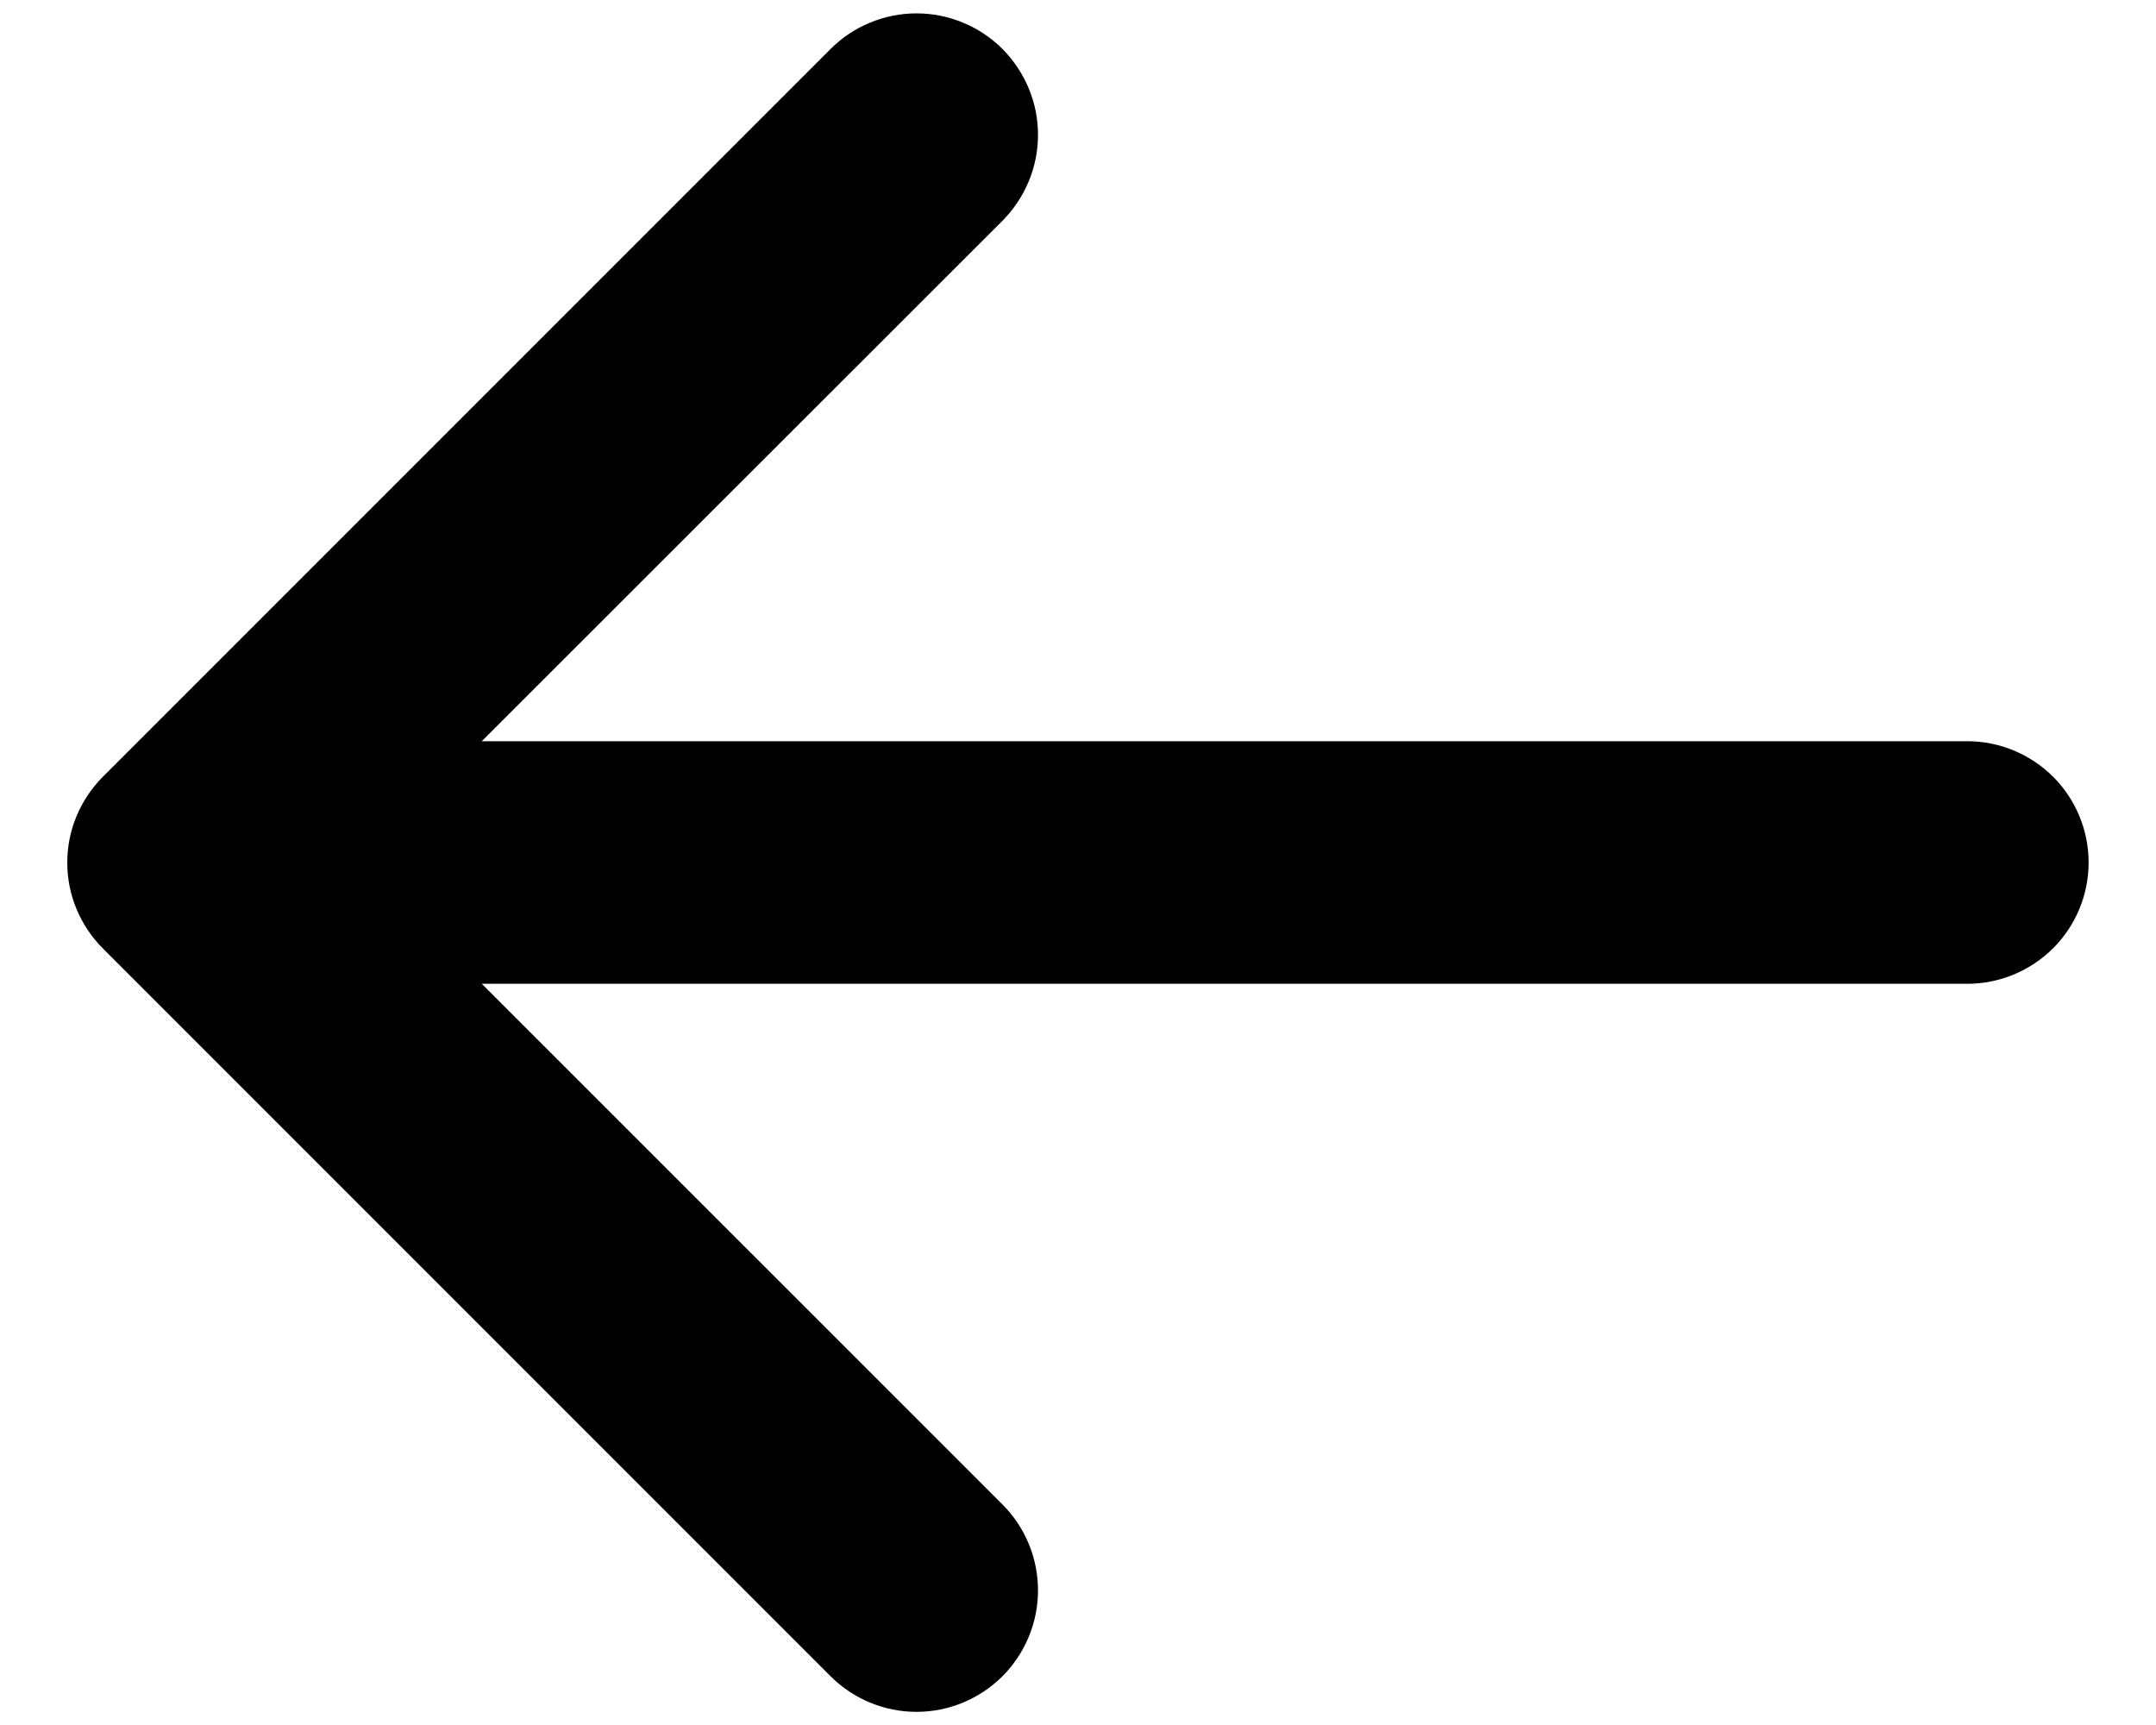
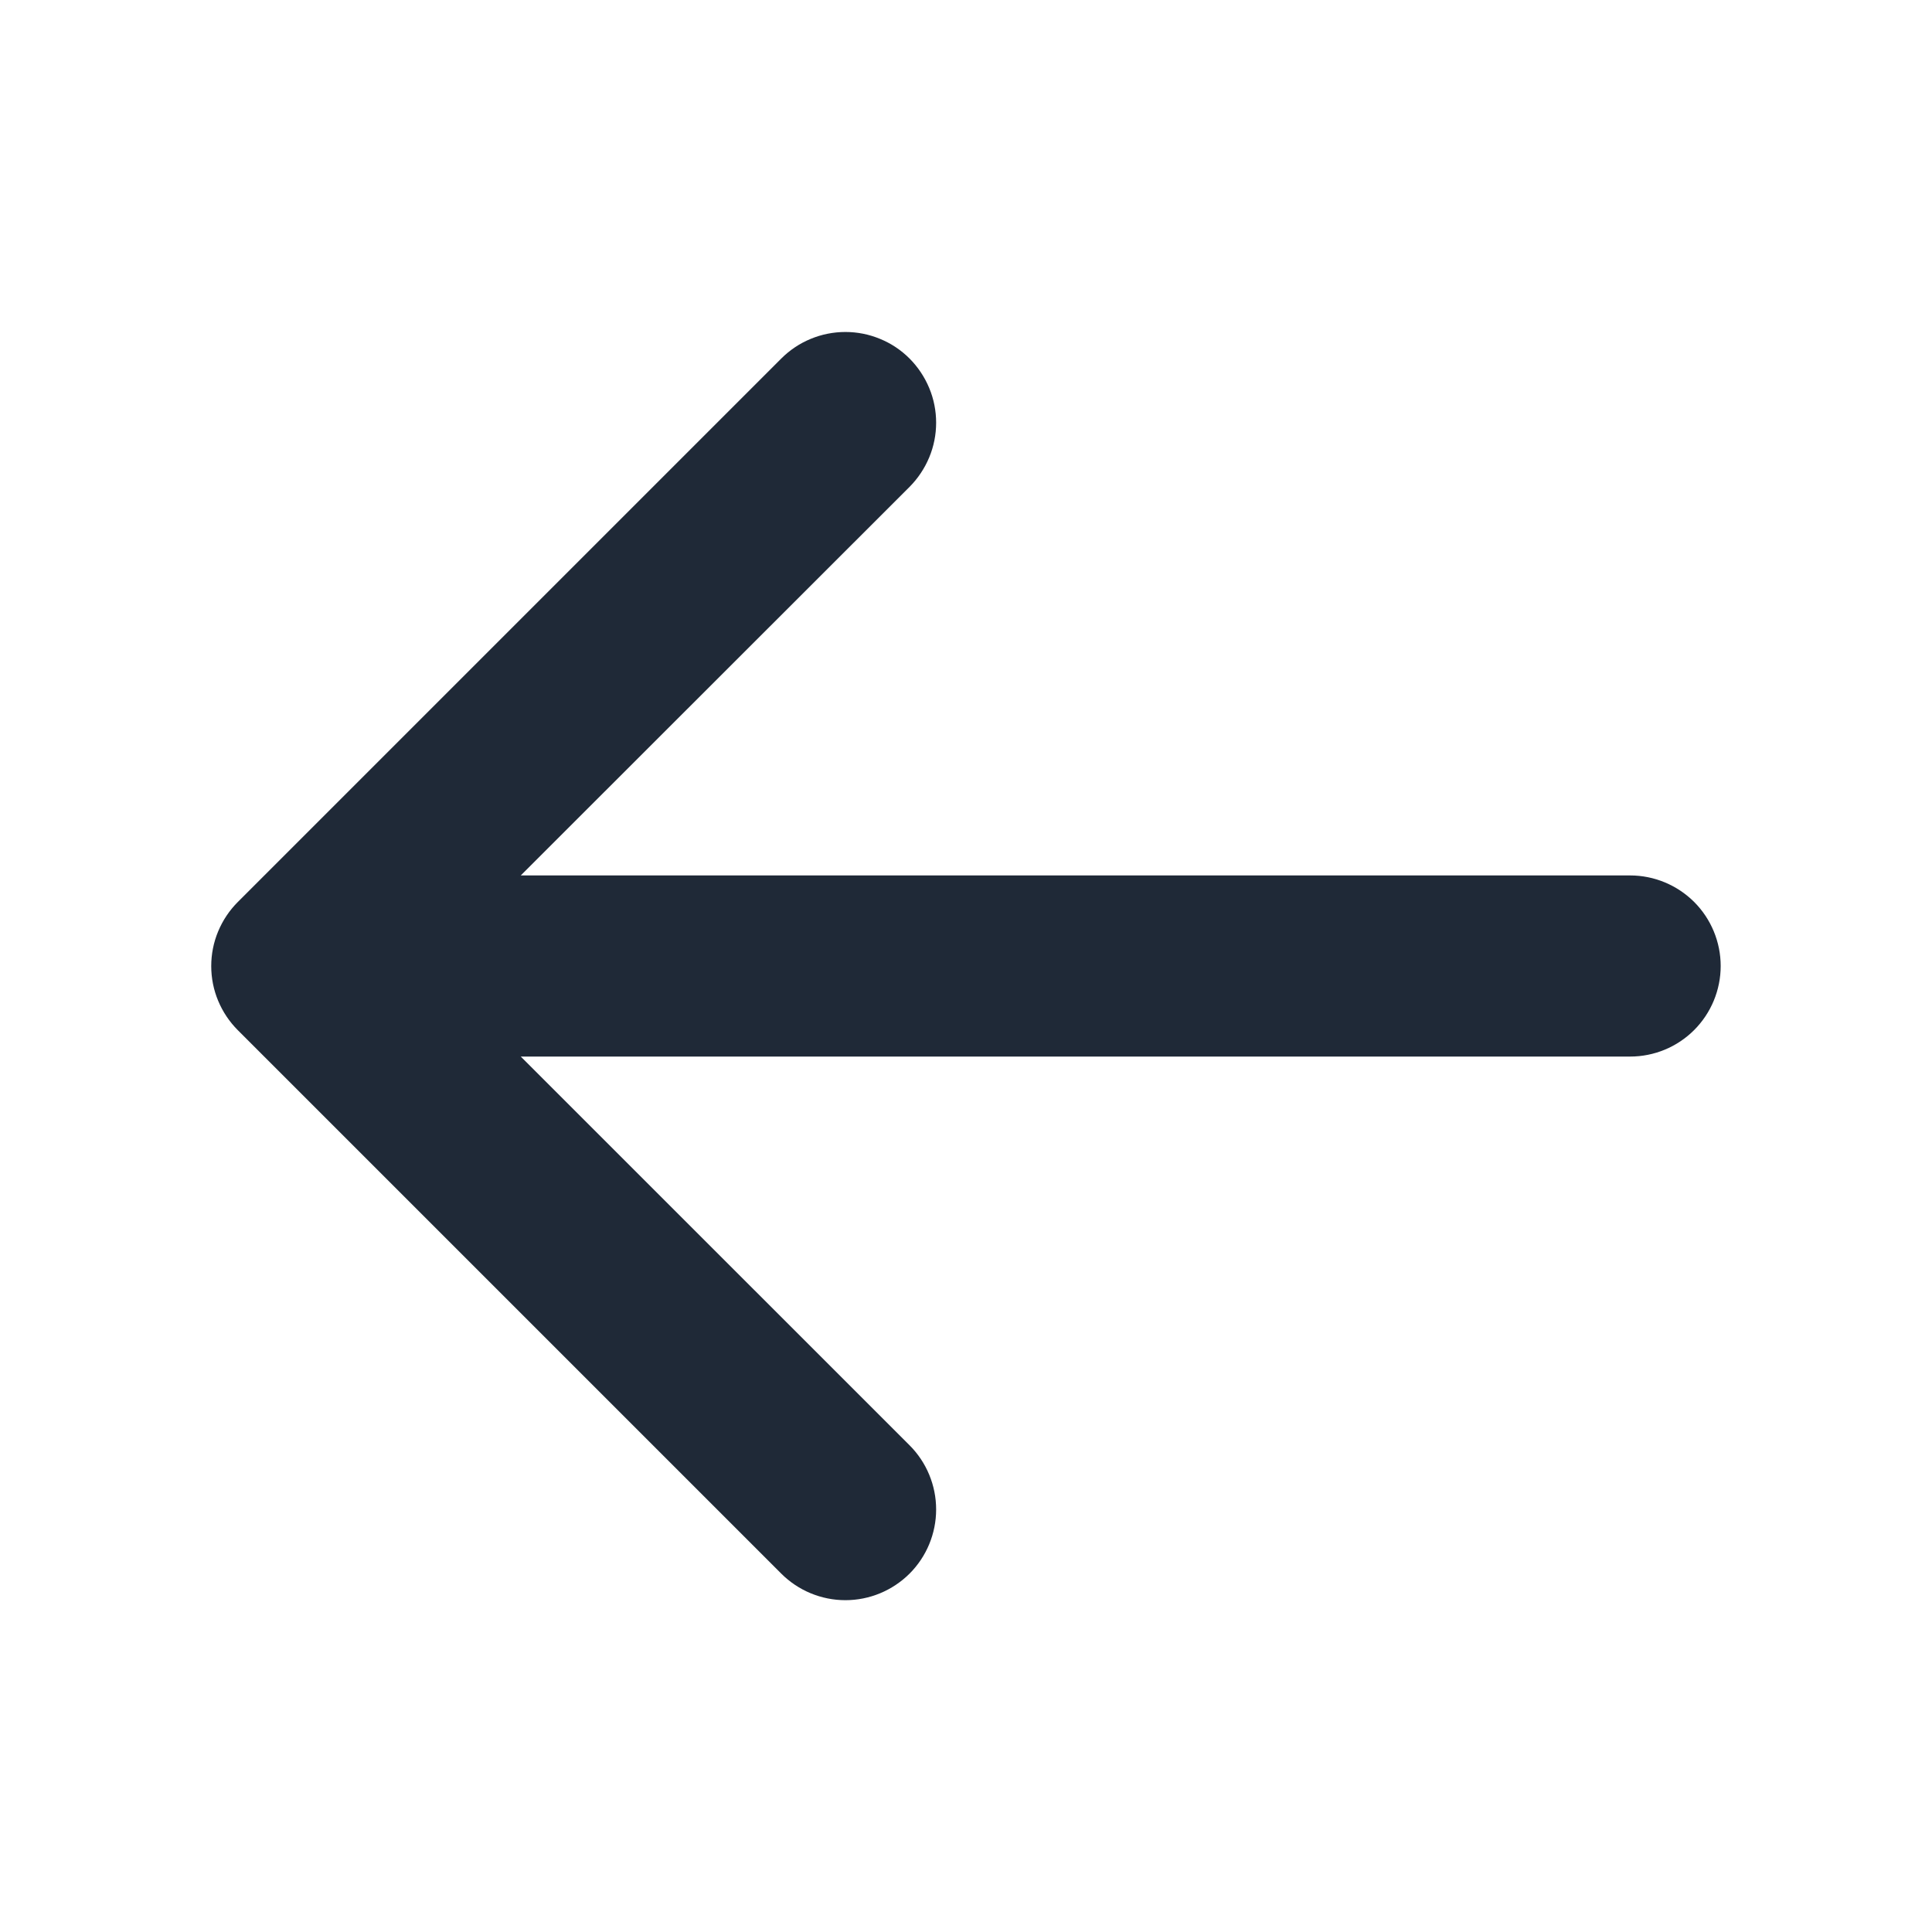
- <svg xmlns="http://www.w3.org/2000/svg" width="20" height="16" viewBox="0 0 20 16" fill="none">
-   <path d="M19.375 8C19.375 8.298 19.256 8.585 19.046 8.795C18.834 9.006 18.548 9.125 18.25 9.125H4.469L9.299 13.954C9.51 14.165 9.629 14.452 9.629 14.751C9.629 15.05 9.51 15.336 9.299 15.548C9.087 15.759 8.801 15.878 8.502 15.878C8.203 15.878 7.916 15.759 7.705 15.548L0.955 8.798C0.85 8.693 0.767 8.569 0.71 8.432C0.653 8.296 0.624 8.149 0.624 8.001C0.624 7.853 0.653 7.706 0.71 7.57C0.767 7.433 0.85 7.309 0.955 7.204L7.705 0.454C7.81 0.349 7.934 0.266 8.071 0.21C8.207 0.153 8.354 0.124 8.502 0.124C8.65 0.124 8.796 0.153 8.933 0.21C9.07 0.266 9.194 0.349 9.299 0.454C9.403 0.559 9.486 0.683 9.543 0.82C9.6 0.956 9.629 1.103 9.629 1.251C9.629 1.399 9.6 1.545 9.543 1.682C9.486 1.819 9.403 1.943 9.299 2.048L4.469 6.875H18.25C18.548 6.875 18.834 6.994 19.046 7.205C19.256 7.415 19.375 7.702 19.375 8Z" fill="currentColor" />
+ <svg xmlns="http://www.w3.org/2000/svg" width="24" height="24" viewBox="0 0 24 24" fill="none">
+   <path d="M21.375 12C21.375 12.298 21.256 12.585 21.045 12.796C20.834 13.007 20.548 13.125 20.25 13.125H6.469L11.299 17.954C11.51 18.165 11.629 18.452 11.629 18.751C11.629 19.05 11.51 19.337 11.299 19.548C11.087 19.759 10.801 19.878 10.502 19.878C10.203 19.878 9.916 19.759 9.705 19.548L2.955 12.798C2.85 12.693 2.767 12.569 2.71 12.432C2.653 12.296 2.624 12.149 2.624 12.001C2.624 11.853 2.653 11.706 2.71 11.57C2.767 11.433 2.85 11.309 2.955 11.204L9.705 4.454C9.81 4.349 9.934 4.266 10.07 4.21C10.207 4.153 10.354 4.124 10.502 4.124C10.65 4.124 10.796 4.153 10.933 4.21C11.07 4.266 11.194 4.349 11.299 4.454C11.403 4.559 11.486 4.683 11.543 4.82C11.6 4.956 11.629 5.103 11.629 5.251C11.629 5.399 11.6 5.546 11.543 5.682C11.486 5.819 11.403 5.943 11.299 6.048L6.469 10.875H20.25C20.548 10.875 20.834 10.994 21.045 11.204C21.256 11.415 21.375 11.702 21.375 12Z" fill="#1F2937" />
</svg>
